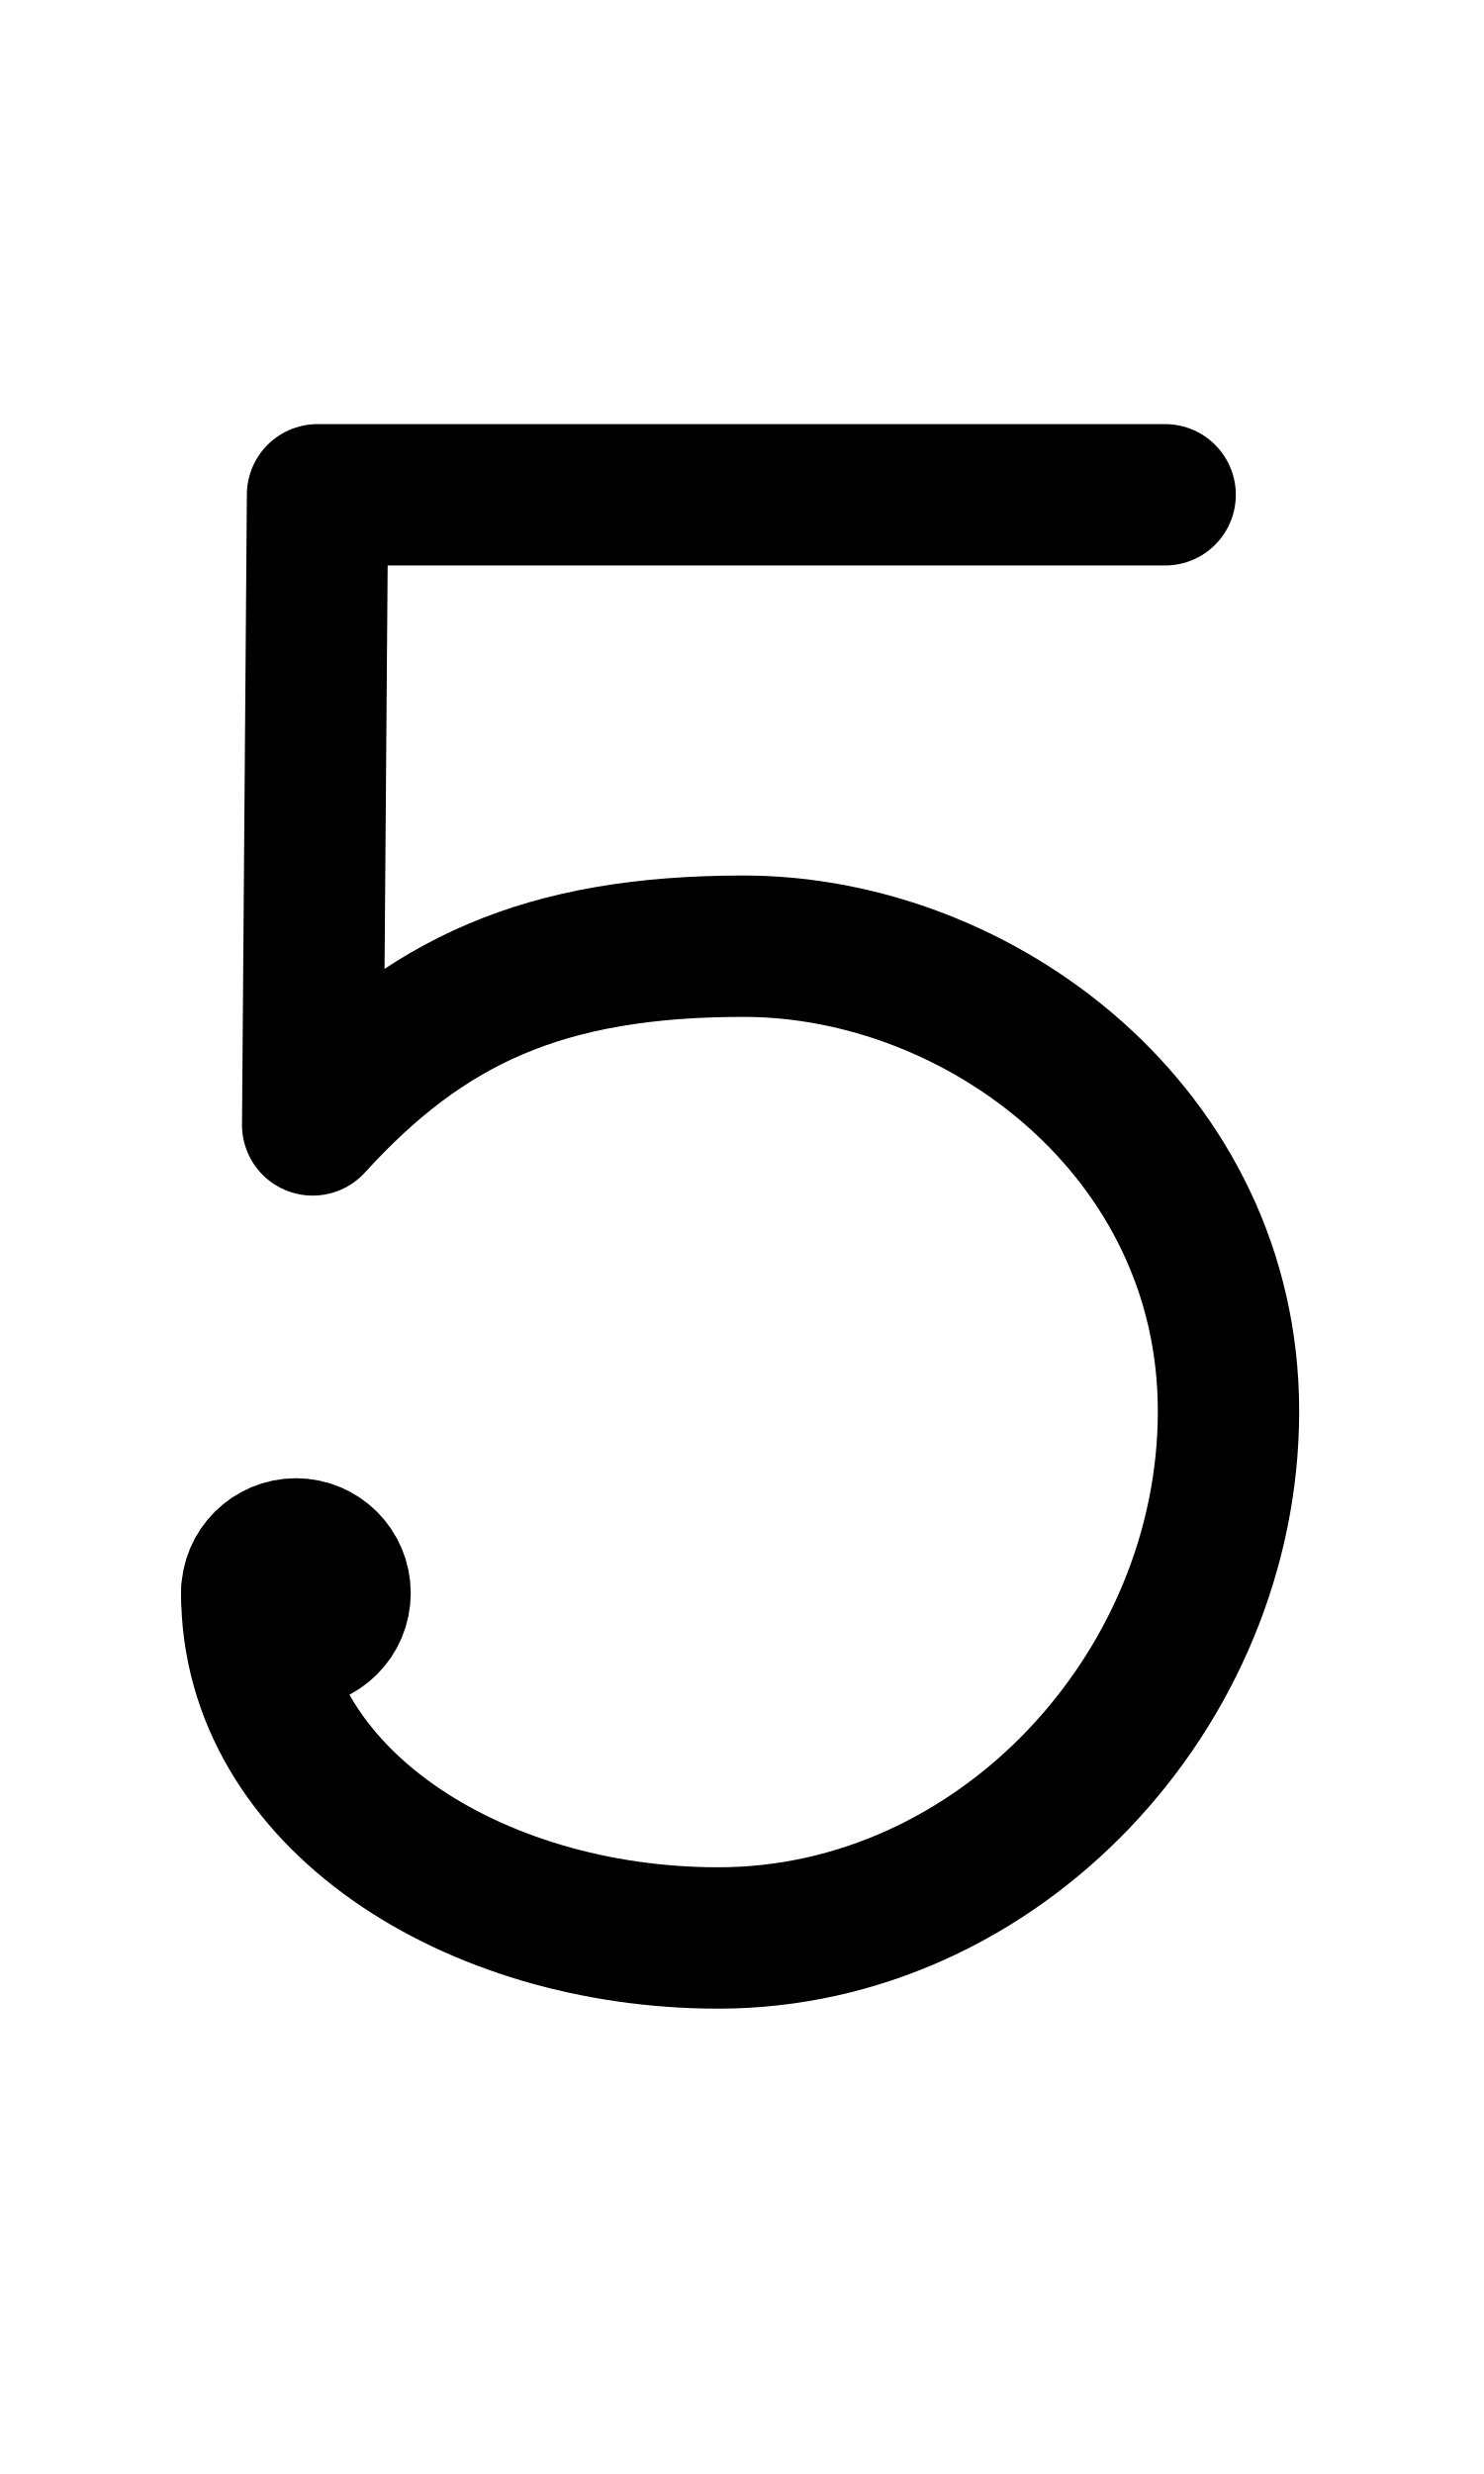
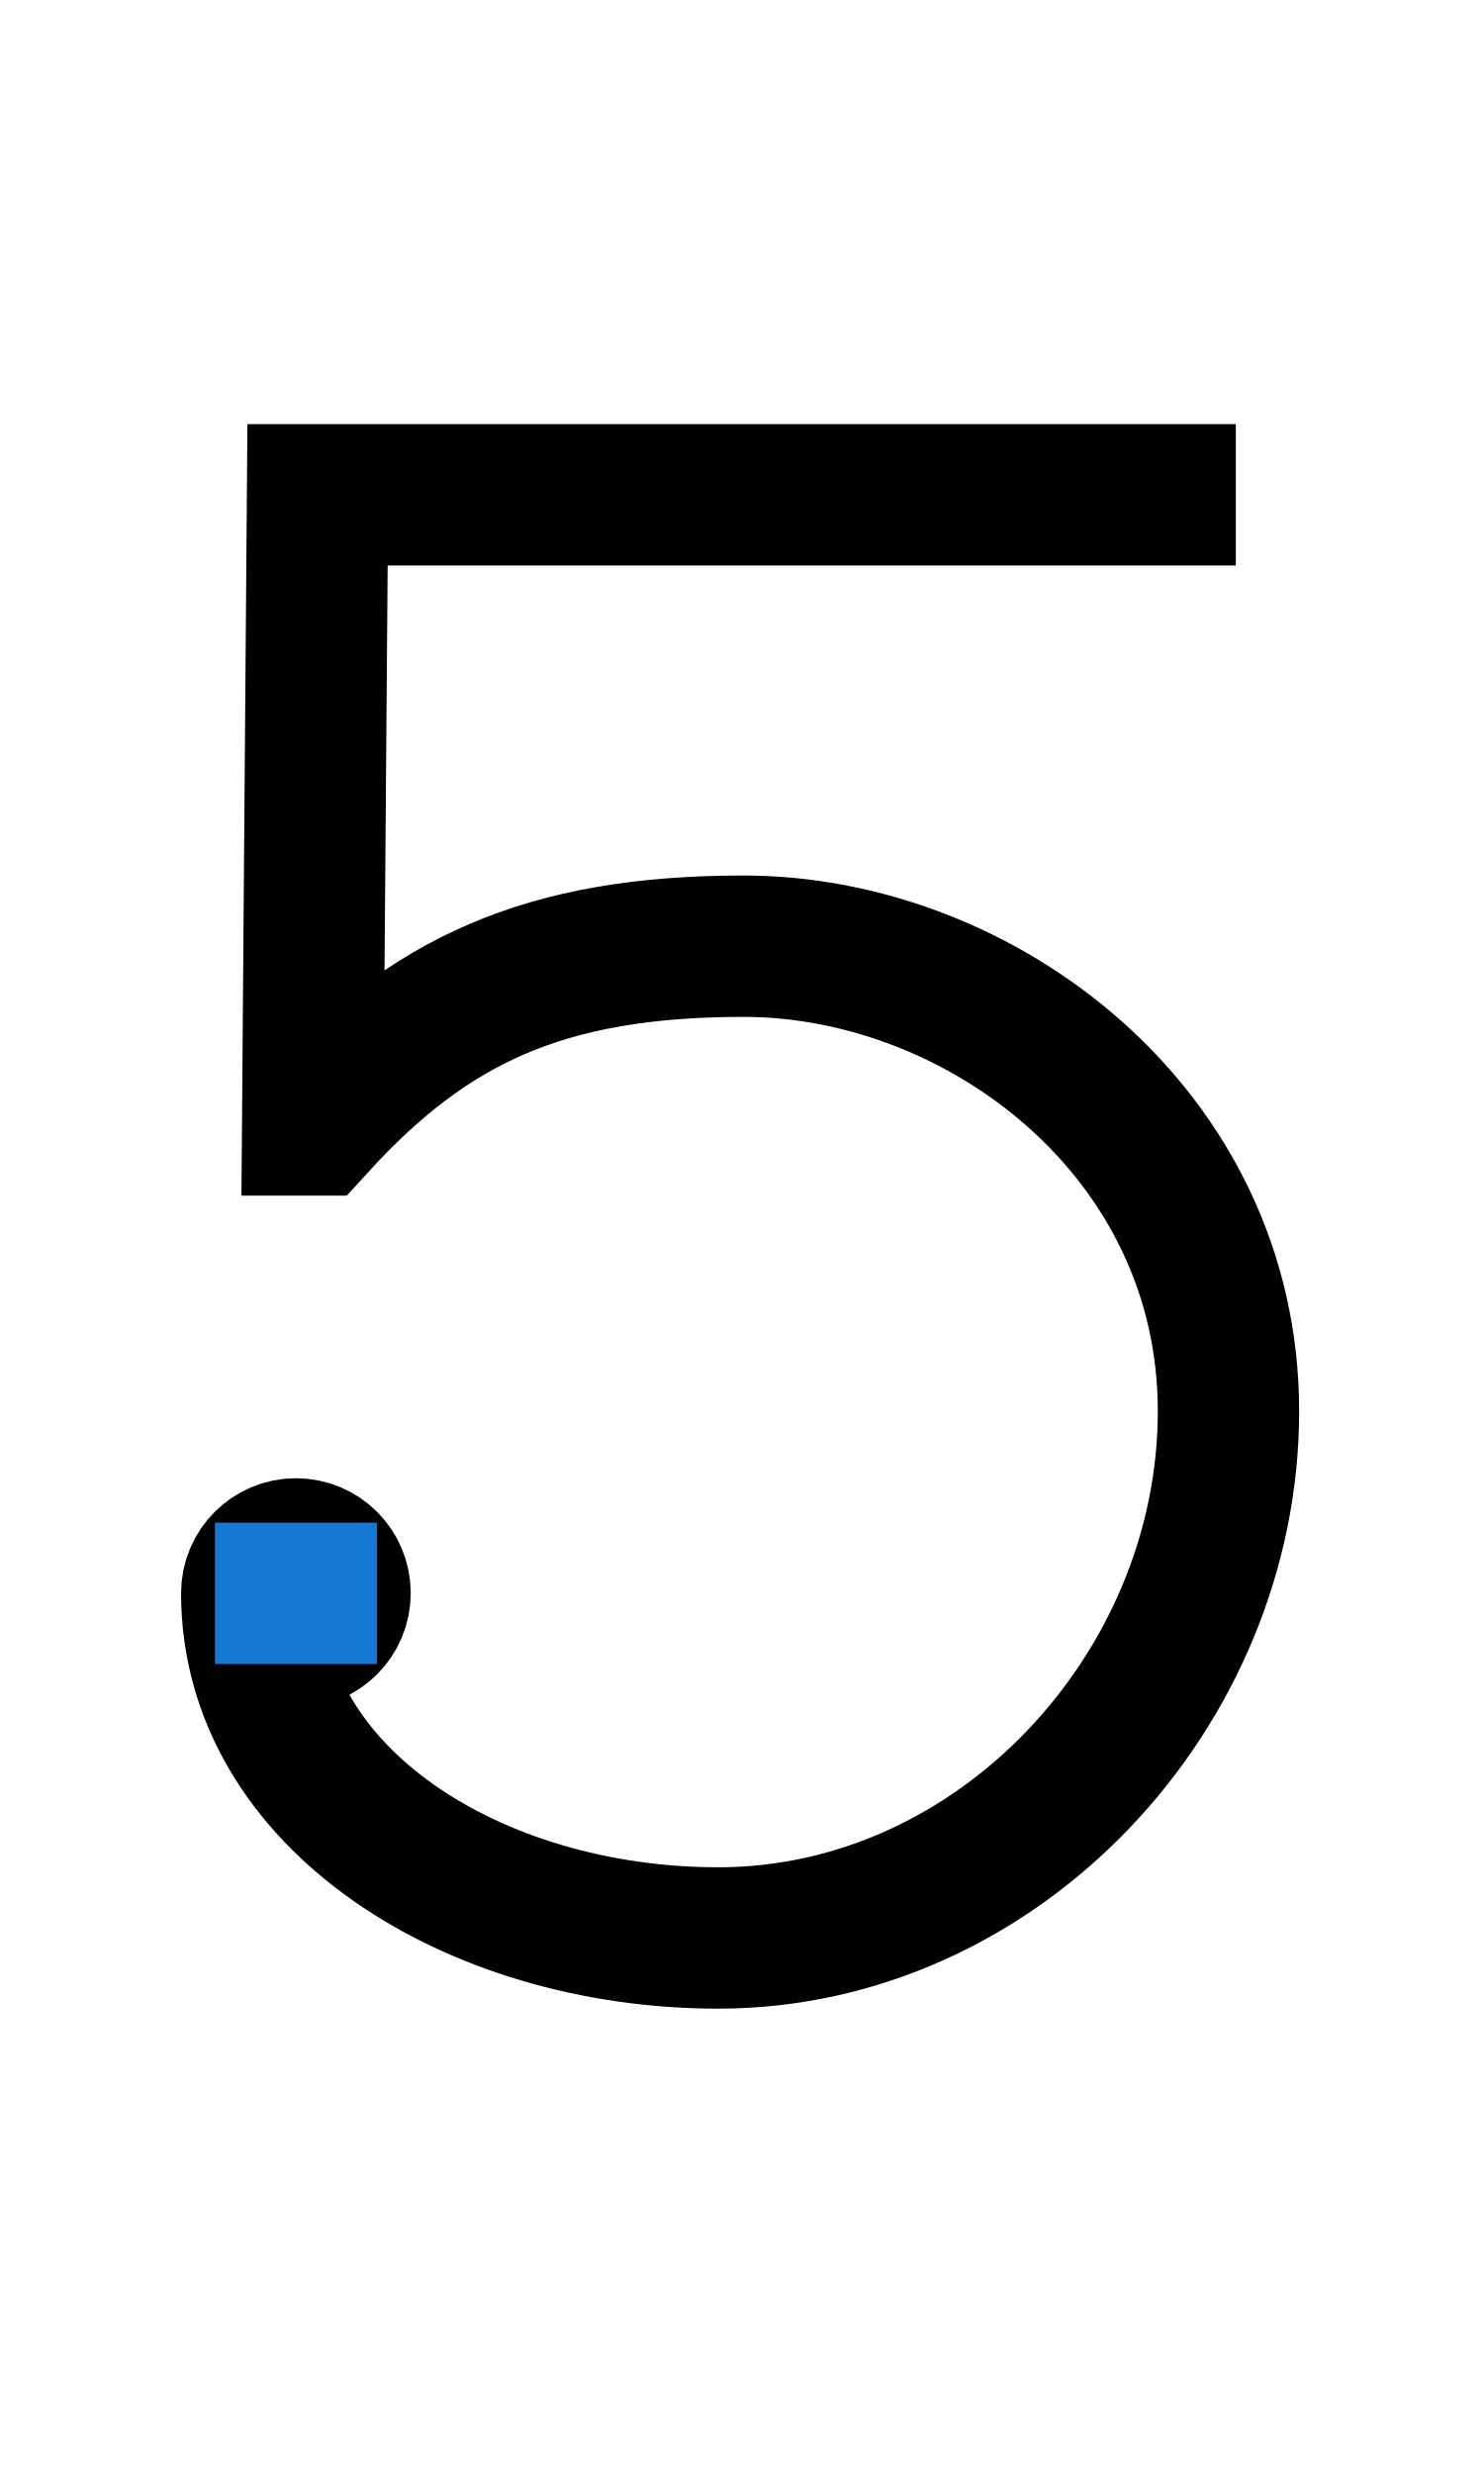
<svg xmlns="http://www.w3.org/2000/svg" width="1008" height="1680" viewBox="0 0 63 105" version="1.1" id="svg5" xml:space="preserve">
  <defs id="defs2" />
  <g id="layer3" style="display:inline;opacity:0.5;stroke-width:3.6;stroke-dasharray:none" transform="matrix(0.8333333,0,0,0.8333333,-157.9762,-173.0963)" />
  <g id="layer2" style="display:inline" />
  <g id="layer1" style="display:inline;stroke:#5e56c6;stroke-opacity:1;stroke-width:6;stroke-dasharray:none">
-     <path style="display:inline;fill:none;stroke:#000000;stroke-width:6;stroke-linecap:round;stroke-linejoin:round;stroke-miterlimit:2.613;stroke-dasharray:none;stroke-opacity:1" d="m 10.812,67.613 h 3.5" id="path6295" />
-     <path style="display:inline;fill:none;stroke:#000000;stroke-width:6;stroke-linecap:round;stroke-linejoin:round;stroke-miterlimit:2.613;stroke-dasharray:none;stroke-opacity:1" d="m 11.688,66.097 1.75,3.031" id="path6324" />
-     <path style="display:inline;fill:none;stroke:#000000;stroke-width:6;stroke-linecap:round;stroke-linejoin:round;stroke-miterlimit:2.613;stroke-dasharray:none;stroke-opacity:1" d="m 13.437,66.097 -1.75,3.031" id="path6326" />
-     <circle style="display:inline;fill:none;fill-opacity:1;stroke:#000000;stroke-width:6;stroke-linecap:round;stroke-linejoin:round;stroke-dasharray:none;stroke-opacity:1" id="circle72" cx="12.562" cy="67.613" r="1.875" />
-     <path id="path1505-7" style="display:inline;fill:none;stroke:#000000;stroke-width:6;stroke-linecap:round;stroke-linejoin:round;stroke-miterlimit:2.613;stroke-dasharray:none;stroke-opacity:1" d="m 10.688,67.613 c 0,8.708 9.414,14.637 19.805,14.637 11.916,0 21.66,-10.532 21.66,-22.358 0,-11.826 -10.525,-19.734 -20.586,-19.734 -8.498,0 -13.508,2.336 -18.293,7.585 L 13.48,21 l 35.984,10e-6" />
+     <path id="path1505-7" style="display:inline;fill:none;stroke:#000000;stroke-width:6;stroke-linecap:square;stroke-linejoin:miter;stroke-miterlimit:2.613;stroke-dasharray:none;stroke-opacity:1" d="M 49.465,21 13.48,21 13.273,47.743 h 0.125 c 4.785,-5.248 9.67,-7.585 18.168,-7.585 10.061,0 20.586,7.908 20.586,19.734 0,11.826 -9.744,22.358 -21.66,22.358 -10.39,0 -19.805,-5.929 -19.805,-14.637 0,-1.036 0.839,-1.875 1.875,-1.875 1.036,0 1.875,0.839 1.875,1.875 0,1.036 -0.839,1.875 -1.875,1.875" />
+     <path style="fill:none;stroke:#1578d2;stroke-width:6;stroke-linecap:square;stroke-linejoin:miter" d="M 12.125,67.625 H 13" id="path1" />
  </g>
</svg>
